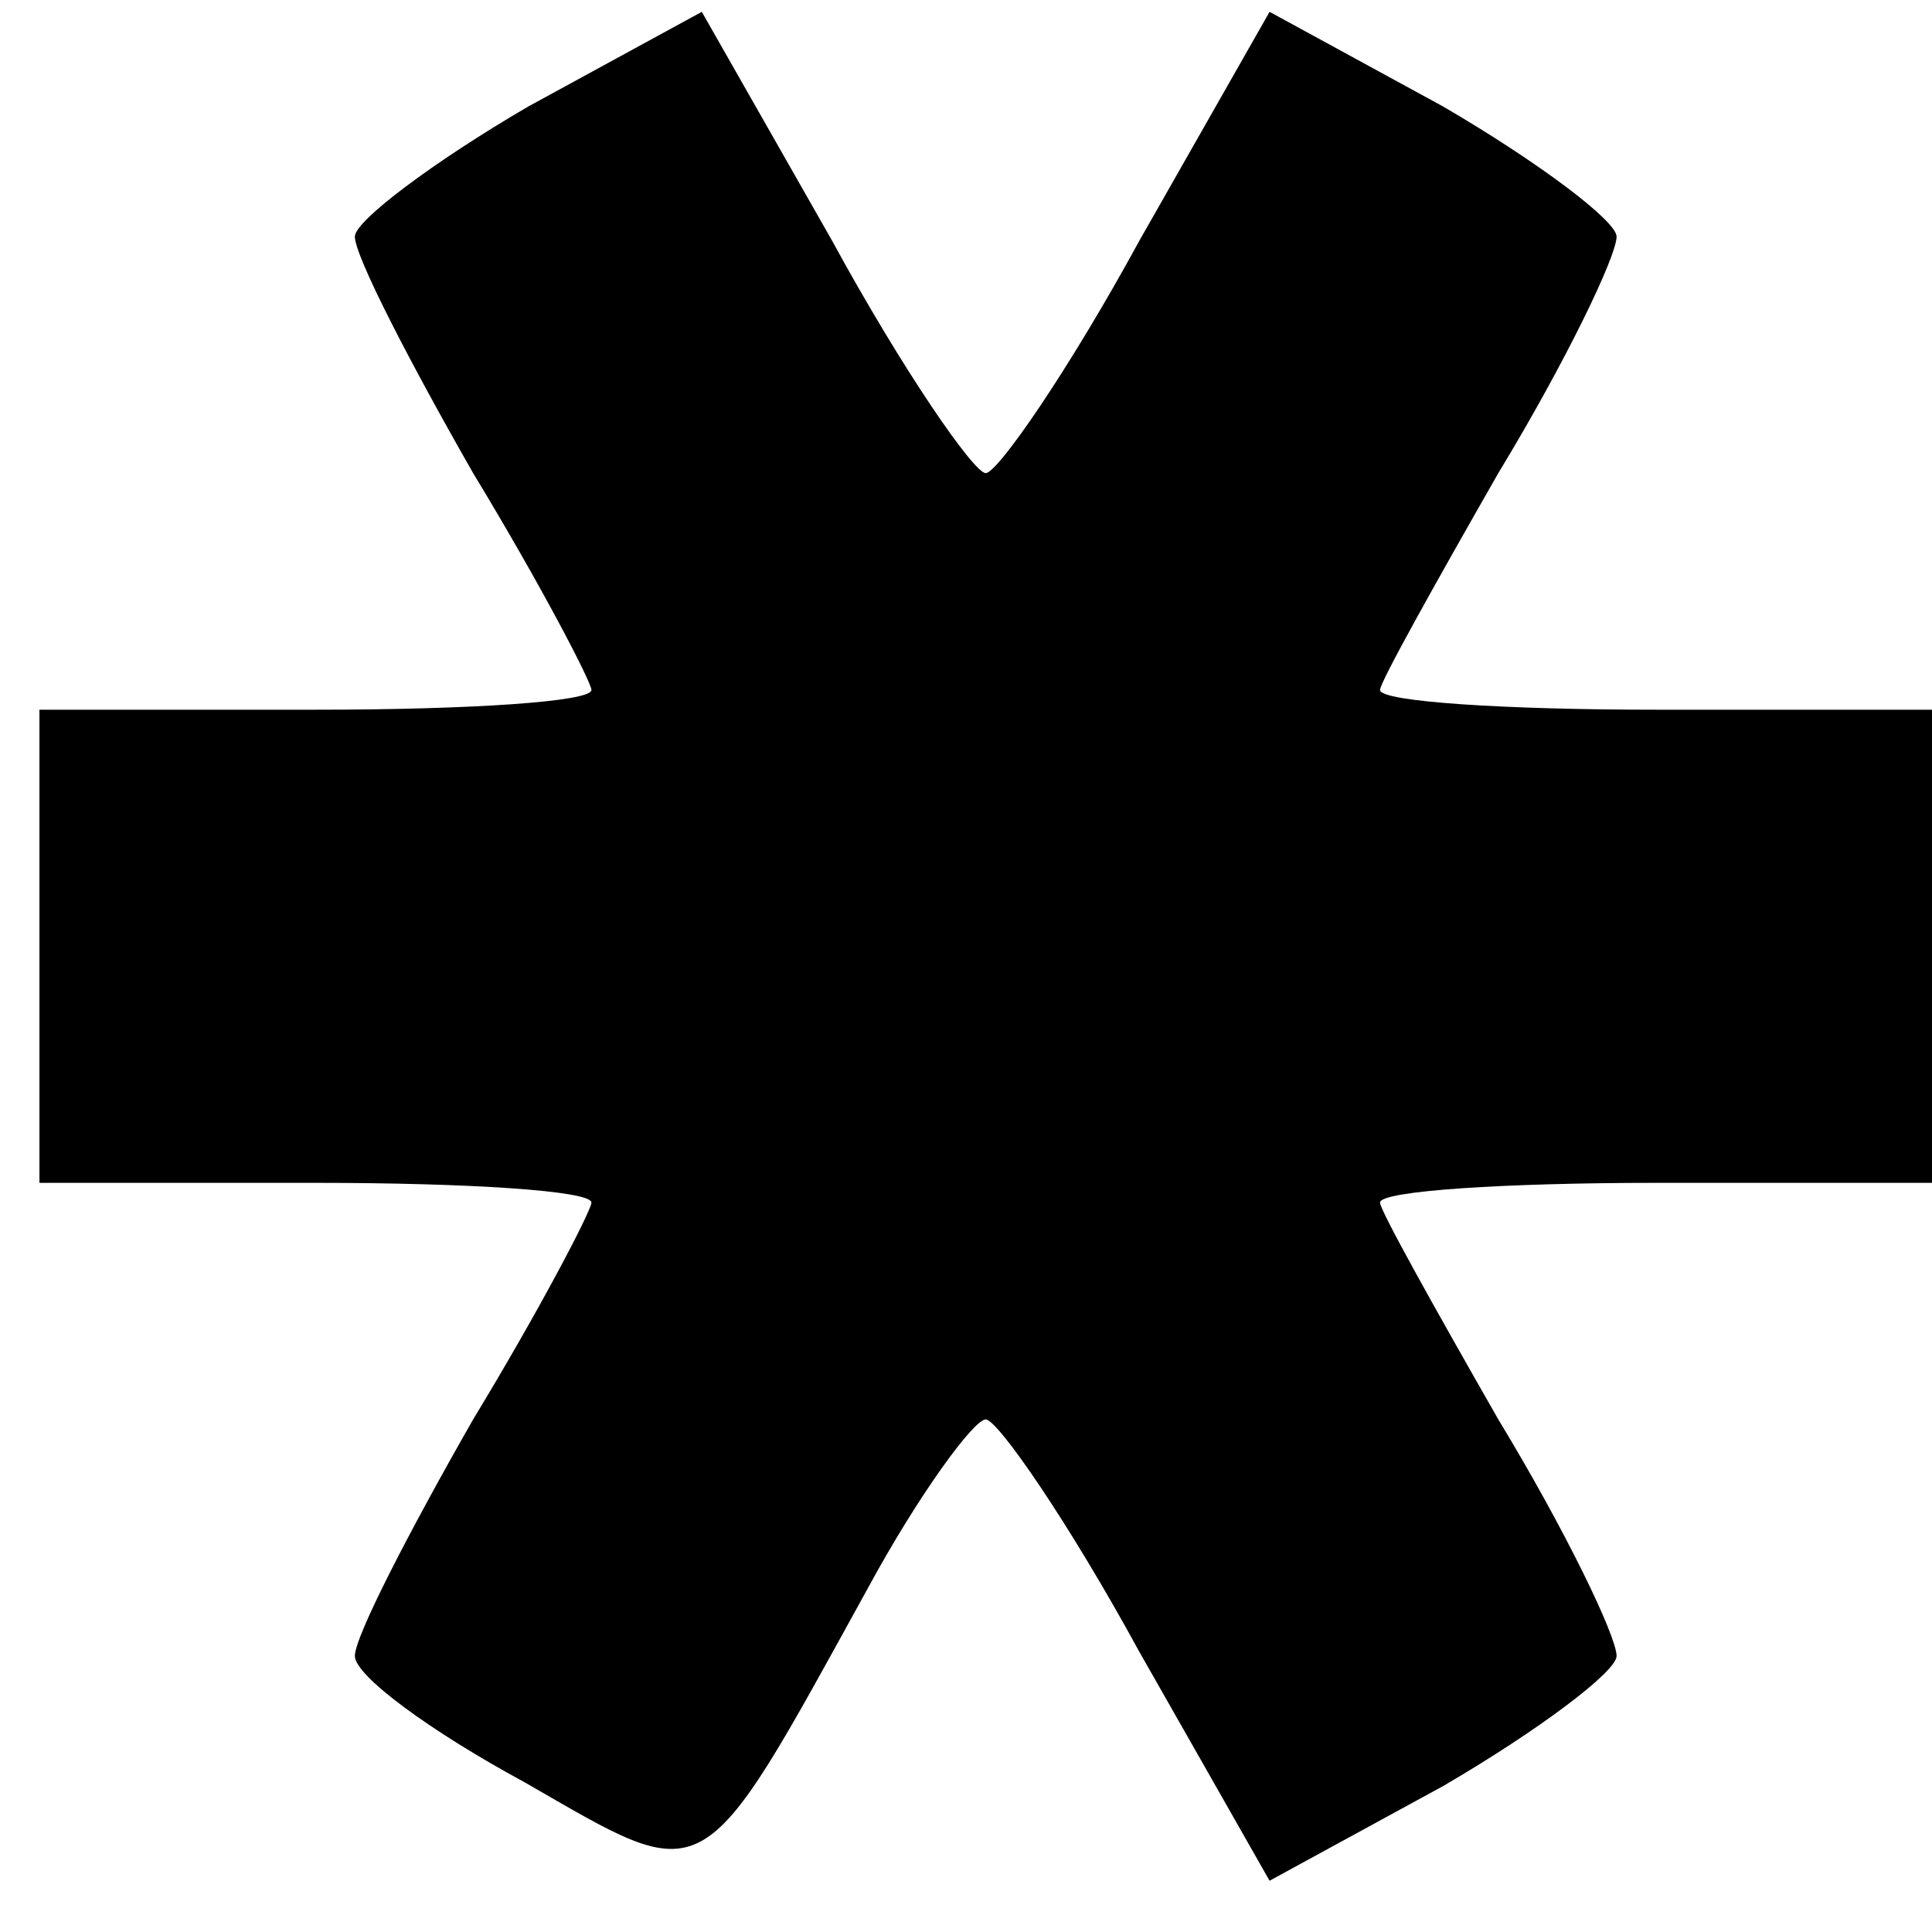
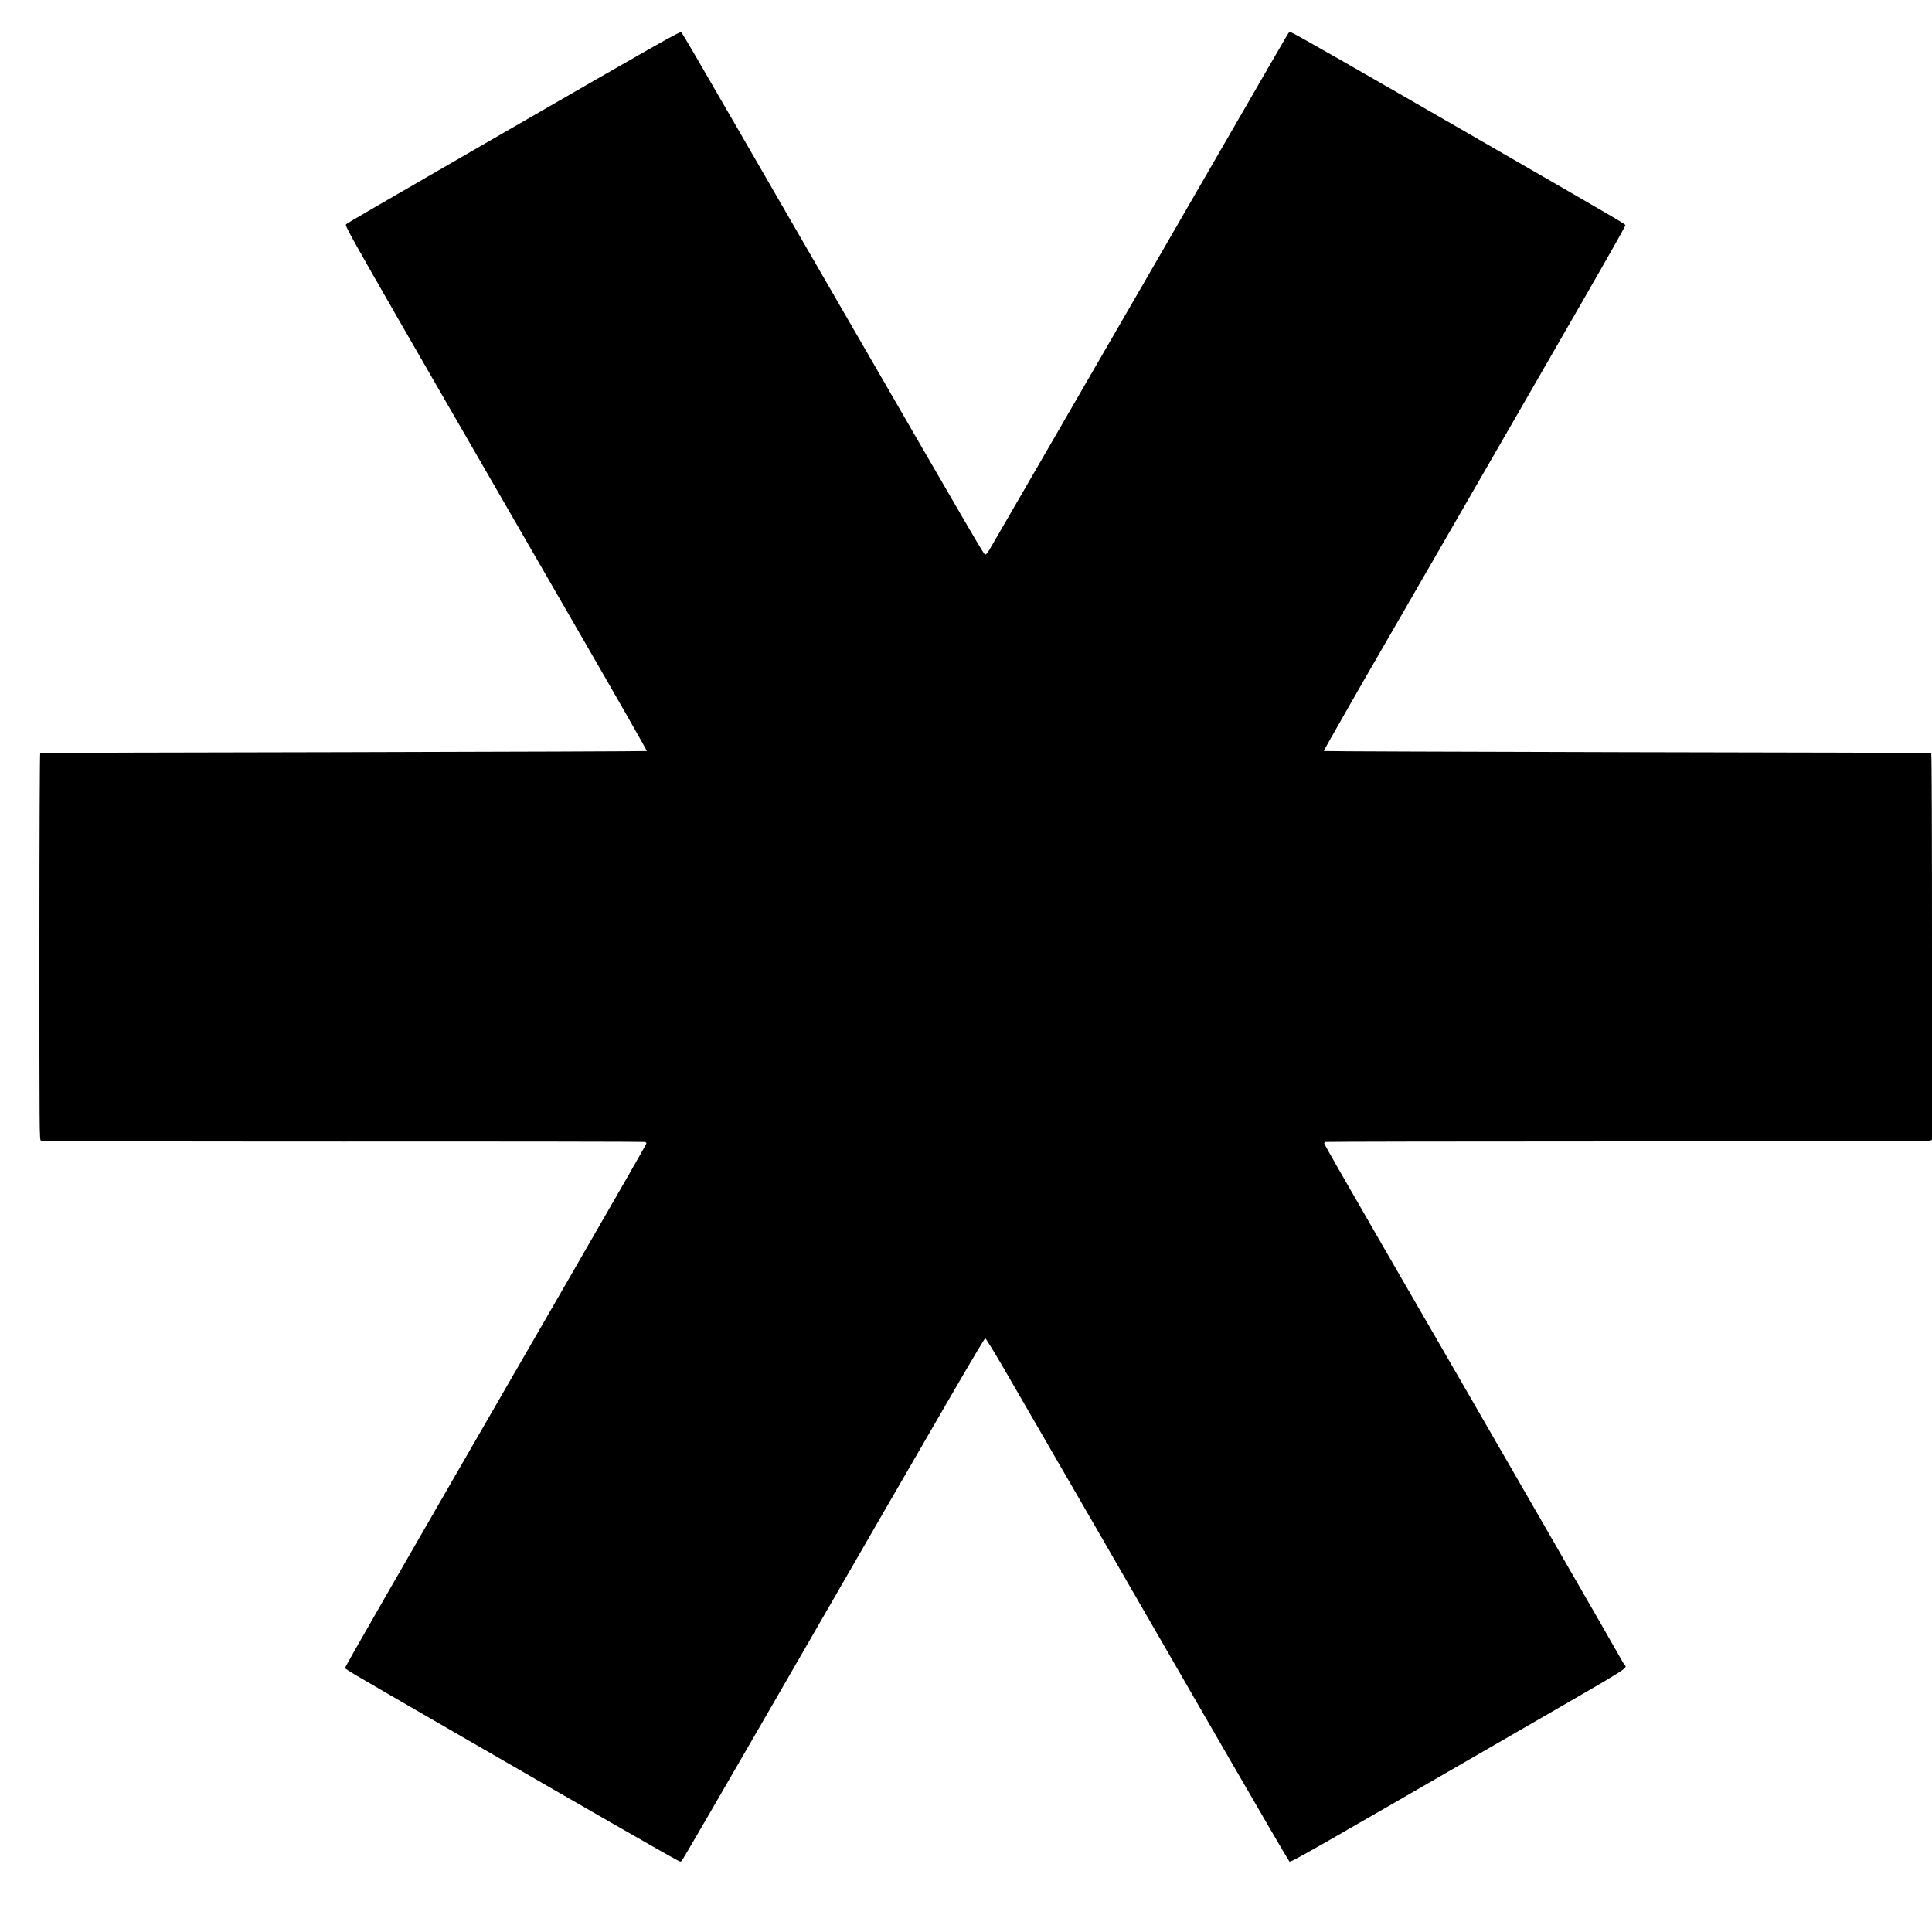
- <svg xmlns="http://www.w3.org/2000/svg" data-authored="svg-authoring legacy" id="root" viewBox="0 0 150 150">
-   <path d="M 40.715 138.367 C 33.367 134.387 27.551 130.102 27.551 128.57 C 27.551 127.039 31.836 118.777 36.734 110.203 C 41.938 101.633 45.918 93.98 45.918 93.367 C 45.918 92.449 36.43 91.836 24.488 91.836 L 3.062 91.836 L 3.062 55.102 L 24.488 55.102 C 36.43 55.102 45.918 54.488 45.918 53.57 C 45.918 52.961 41.938 45.305 36.734 36.734 C 31.836 28.164 27.551 19.898 27.551 18.367 C 27.551 17.145 33.672 12.551 41.02 8.266 L 54.488 0.918 L 64.594 18.672 C 70.102 28.777 75.613 36.734 76.531 36.734 C 77.449 36.734 82.961 28.777 88.469 18.672 L 98.57 0.918 L 112.039 8.266 C 119.387 12.551 125.512 17.145 125.512 18.367 C 125.512 19.898 121.531 28.164 116.328 36.734 C 111.43 45.305 107.145 52.961 107.145 53.57 C 107.145 54.488 116.938 55.102 128.57 55.102 L 150 55.102 L 150 91.836 L 128.57 91.836 C 116.938 91.836 107.145 92.449 107.145 93.367 C 107.145 93.98 111.43 101.633 116.328 110.203 C 121.531 118.777 125.512 127.039 125.512 128.57 C 125.512 129.797 119.387 134.387 112.039 138.672 L 98.57 146.02 L 88.469 128.266 C 82.961 118.164 77.449 110.203 76.531 110.203 C 75.613 110.203 71.328 116.02 67.348 123.367 C 54.184 147.246 55.102 146.633 40.715 138.367 Z M 40.715 138.367 " />
+ <svg xmlns="http://www.w3.org/2000/svg" data-authored="svg-authoring Dune Classic kit redraw by John Flower; best-of-both review 2026-11-05" id="root" viewBox="0 0 150 150">
+   <path fill-rule="evenodd" d="M52.59 144.43C51.66 143.94 45.79 140.57 35.91 134.86C26.22 129.26 26.81 129.61 26.81 129.47C26.81 129.35 30.49 122.96 44.18 99.26C47.48 93.54 50.19 88.83 50.19 88.78C50.19 88.74 50.14 88.68 50.09 88.66C50.03 88.64 39.49 88.62 26.65 88.63C10.68 88.63 3.27 88.60 3.18 88.56C3.06 88.50 3.06 88.26 3.06 73.50C3.06 64.77 3.09 58.49 3.12 58.47C3.15 58.45 13.75 58.42 26.68 58.40C39.61 58.37 50.21 58.33 50.22 58.31C50.24 58.28 47.80 54.00 44.79 48.80C26.54 17.20 26.74 17.55 26.88 17.41C26.98 17.31 28.22 16.59 38.28 10.78C51.05 3.41 52.70 2.48 52.85 2.51C52.97 2.53 52.15 1.13 63.67 21.06C76.45 43.17 76.39 43.06 76.50 43.06C76.55 43.06 76.68 42.91 76.79 42.73C76.89 42.55 78.22 40.27 79.73 37.66C81.24 35.04 86.03 26.76 90.38 19.25C99.53 3.41 99.99 2.61 100.06 2.54C100.09 2.51 100.18 2.50 100.26 2.52C100.44 2.56 105.60 5.51 114.78 10.81C126.09 17.34 126.19 17.39 126.19 17.49C126.19 17.64 123.36 22.56 108.21 48.80C105.20 54.00 102.76 58.28 102.78 58.31C102.79 58.33 113.40 58.37 126.35 58.40C139.30 58.42 149.91 58.45 149.94 58.47C149.98 58.49 150.00 64.79 150.00 73.51L150.00 88.50L149.84 88.56C149.74 88.60 141.36 88.62 126.34 88.62C113.51 88.62 102.97 88.64 102.91 88.66C102.86 88.68 102.81 88.74 102.81 88.78C102.81 88.83 104.73 92.18 107.07 96.23C115.99 111.65 125.57 128.27 126.07 129.18C126.30 129.60 127.31 128.96 117.72 134.50C101.34 143.97 100.26 144.59 100.11 144.53C100.07 144.51 97.53 140.16 94.47 134.86C88.45 124.41 80.07 109.92 77.92 106.22C77.18 104.95 76.54 103.91 76.50 103.91C76.40 103.91 74.41 107.33 59.80 132.66C56.09 139.08 53.01 144.39 52.95 144.45C52.85 144.56 52.83 144.56 52.59 144.43Z" />
</svg>
